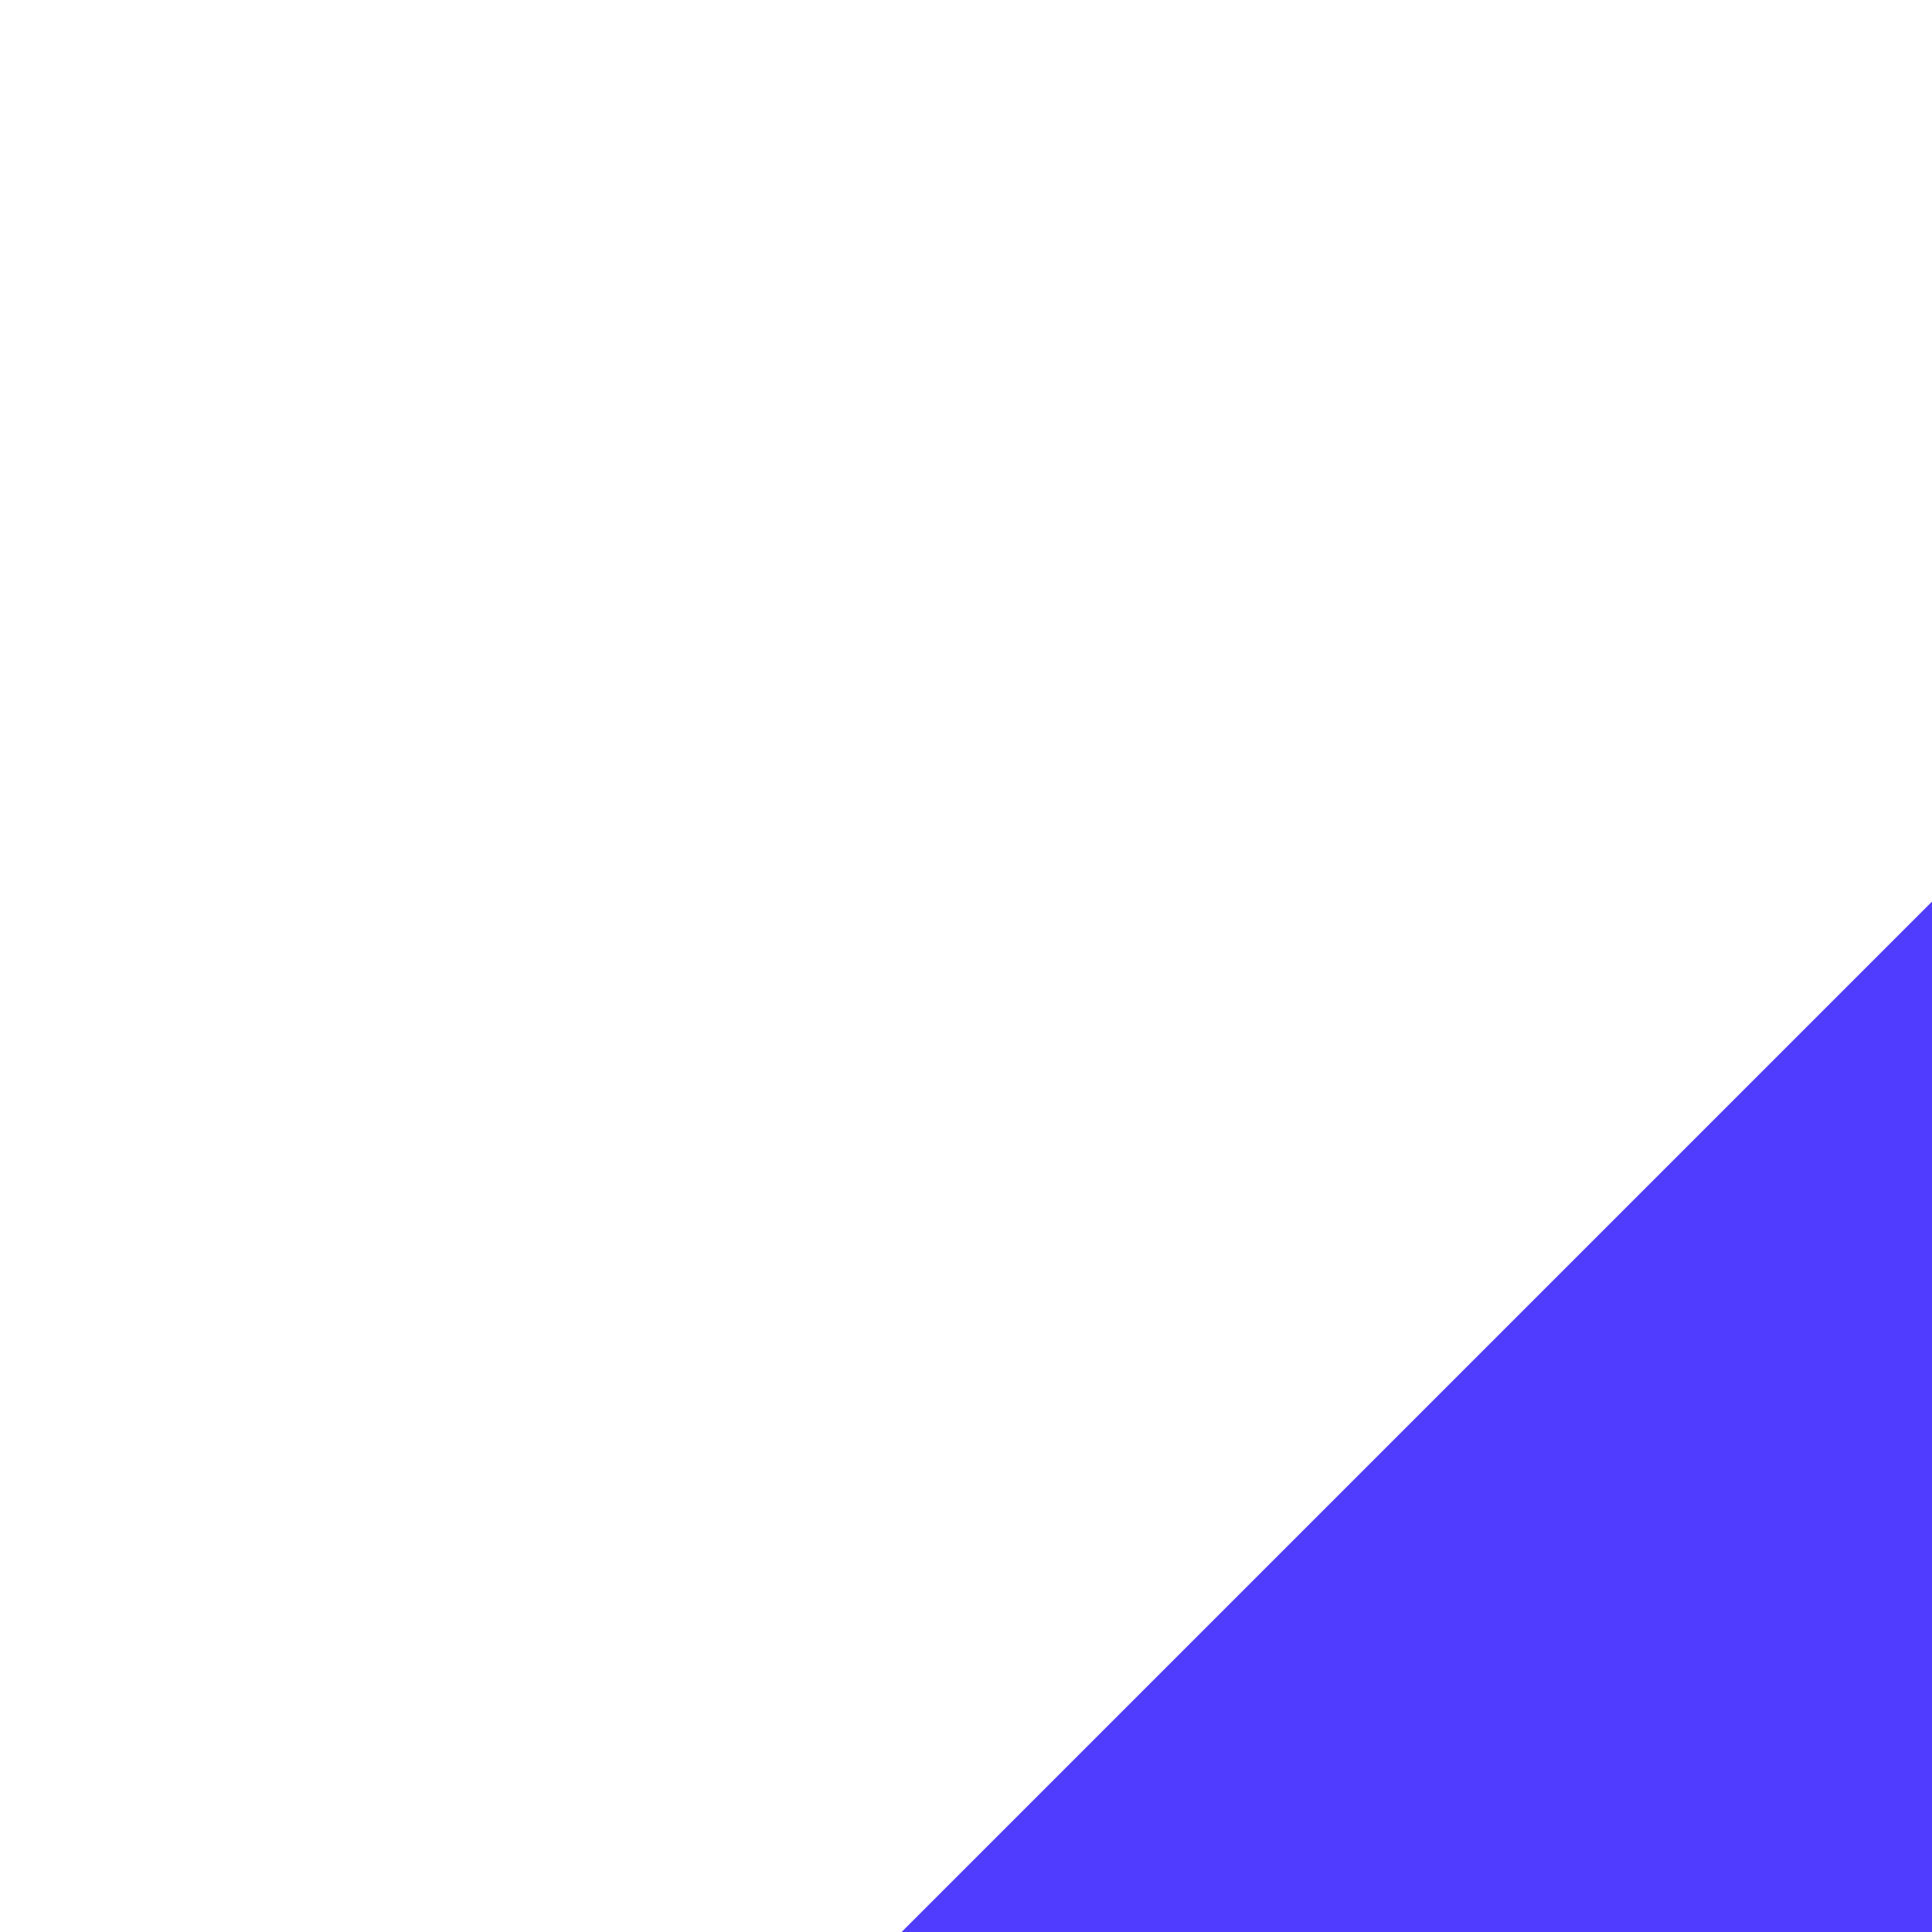
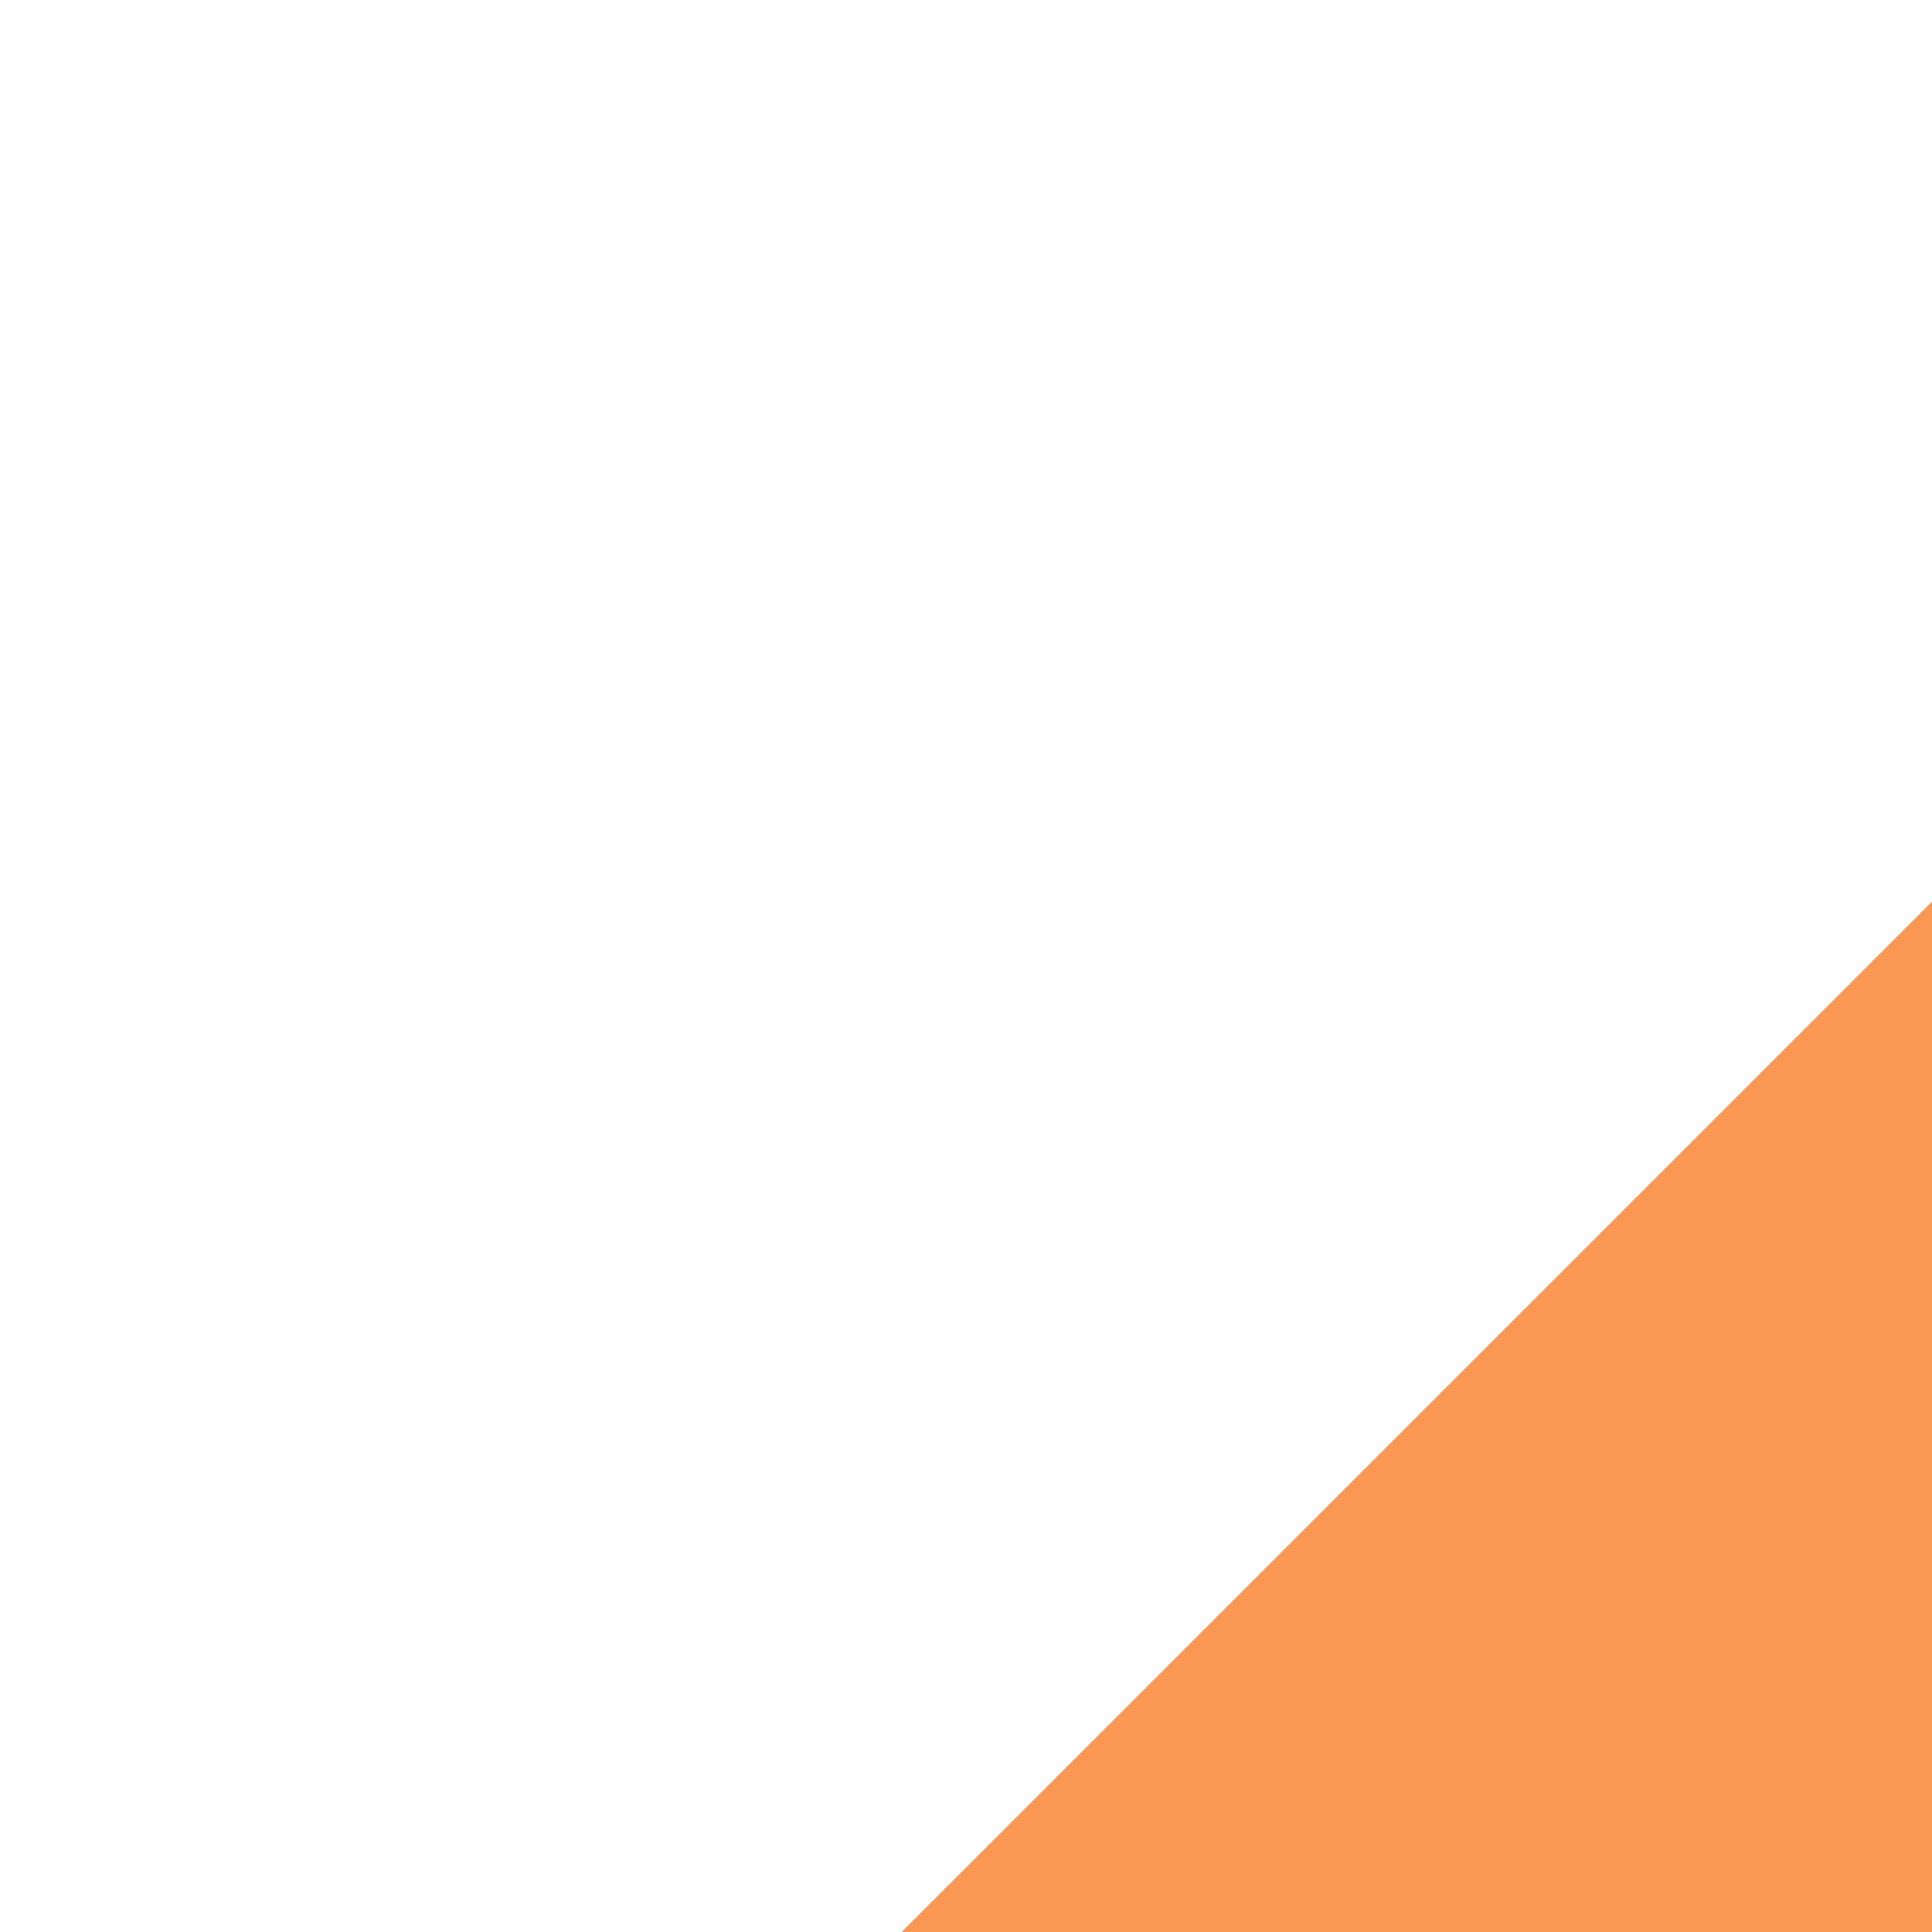
<svg xmlns="http://www.w3.org/2000/svg" width="30" height="30" version="1.1" viewBox="0 0 30 30">
  <defs>
    <style id="current-color-scheme" type="text/css">.ColorScheme-Text {
        color:#31363b;
        stop-color:#31363b;
      }
      .ColorScheme-Background {
        color:#eff0f1;
        stop-color:#eff0f1;
      }
      .ColorScheme-Highlight {
        color:#3daee9;
        stop-color:#3daee9;
      }
      .ColorScheme-ViewText {
        color:#31363b;
        stop-color:#31363b;
      }
      .ColorScheme-ViewBackground {
        color:#fcfcfc;
        stop-color:#fcfcfc;
      }
      .ColorScheme-ViewHover {
        color:#93cee9;
        stop-color:#93cee9;
      }
      .ColorScheme-ViewFocus{
        color:#3daee9;
        stop-color:#3daee9;
      }
      .ColorScheme-ButtonText {
        color:#31363b;
        stop-color:#31363b;
      }
      .ColorScheme-ButtonBackground {
        color:#eff0f1;
        stop-color:#eff0f1;
      }
      .ColorScheme-ButtonHover {
        color:#93cee9;
        stop-color:#93cee9;
      }
      .ColorScheme-ButtonFocus{
        color:#3daee9;
        stop-color:#3daee9;
      }</style>
  </defs>
  <g transform="translate(0 -904.36)">
-     <path id="event" class="ColorScheme-Highlight" d="m30 918.36-16 16h16z" fill="#503cff" />
+     <path id="event" class="ColorScheme-Highlight" d="m30 918.36-16 16h16z" fill="#fa9752" />
  </g>
</svg>
